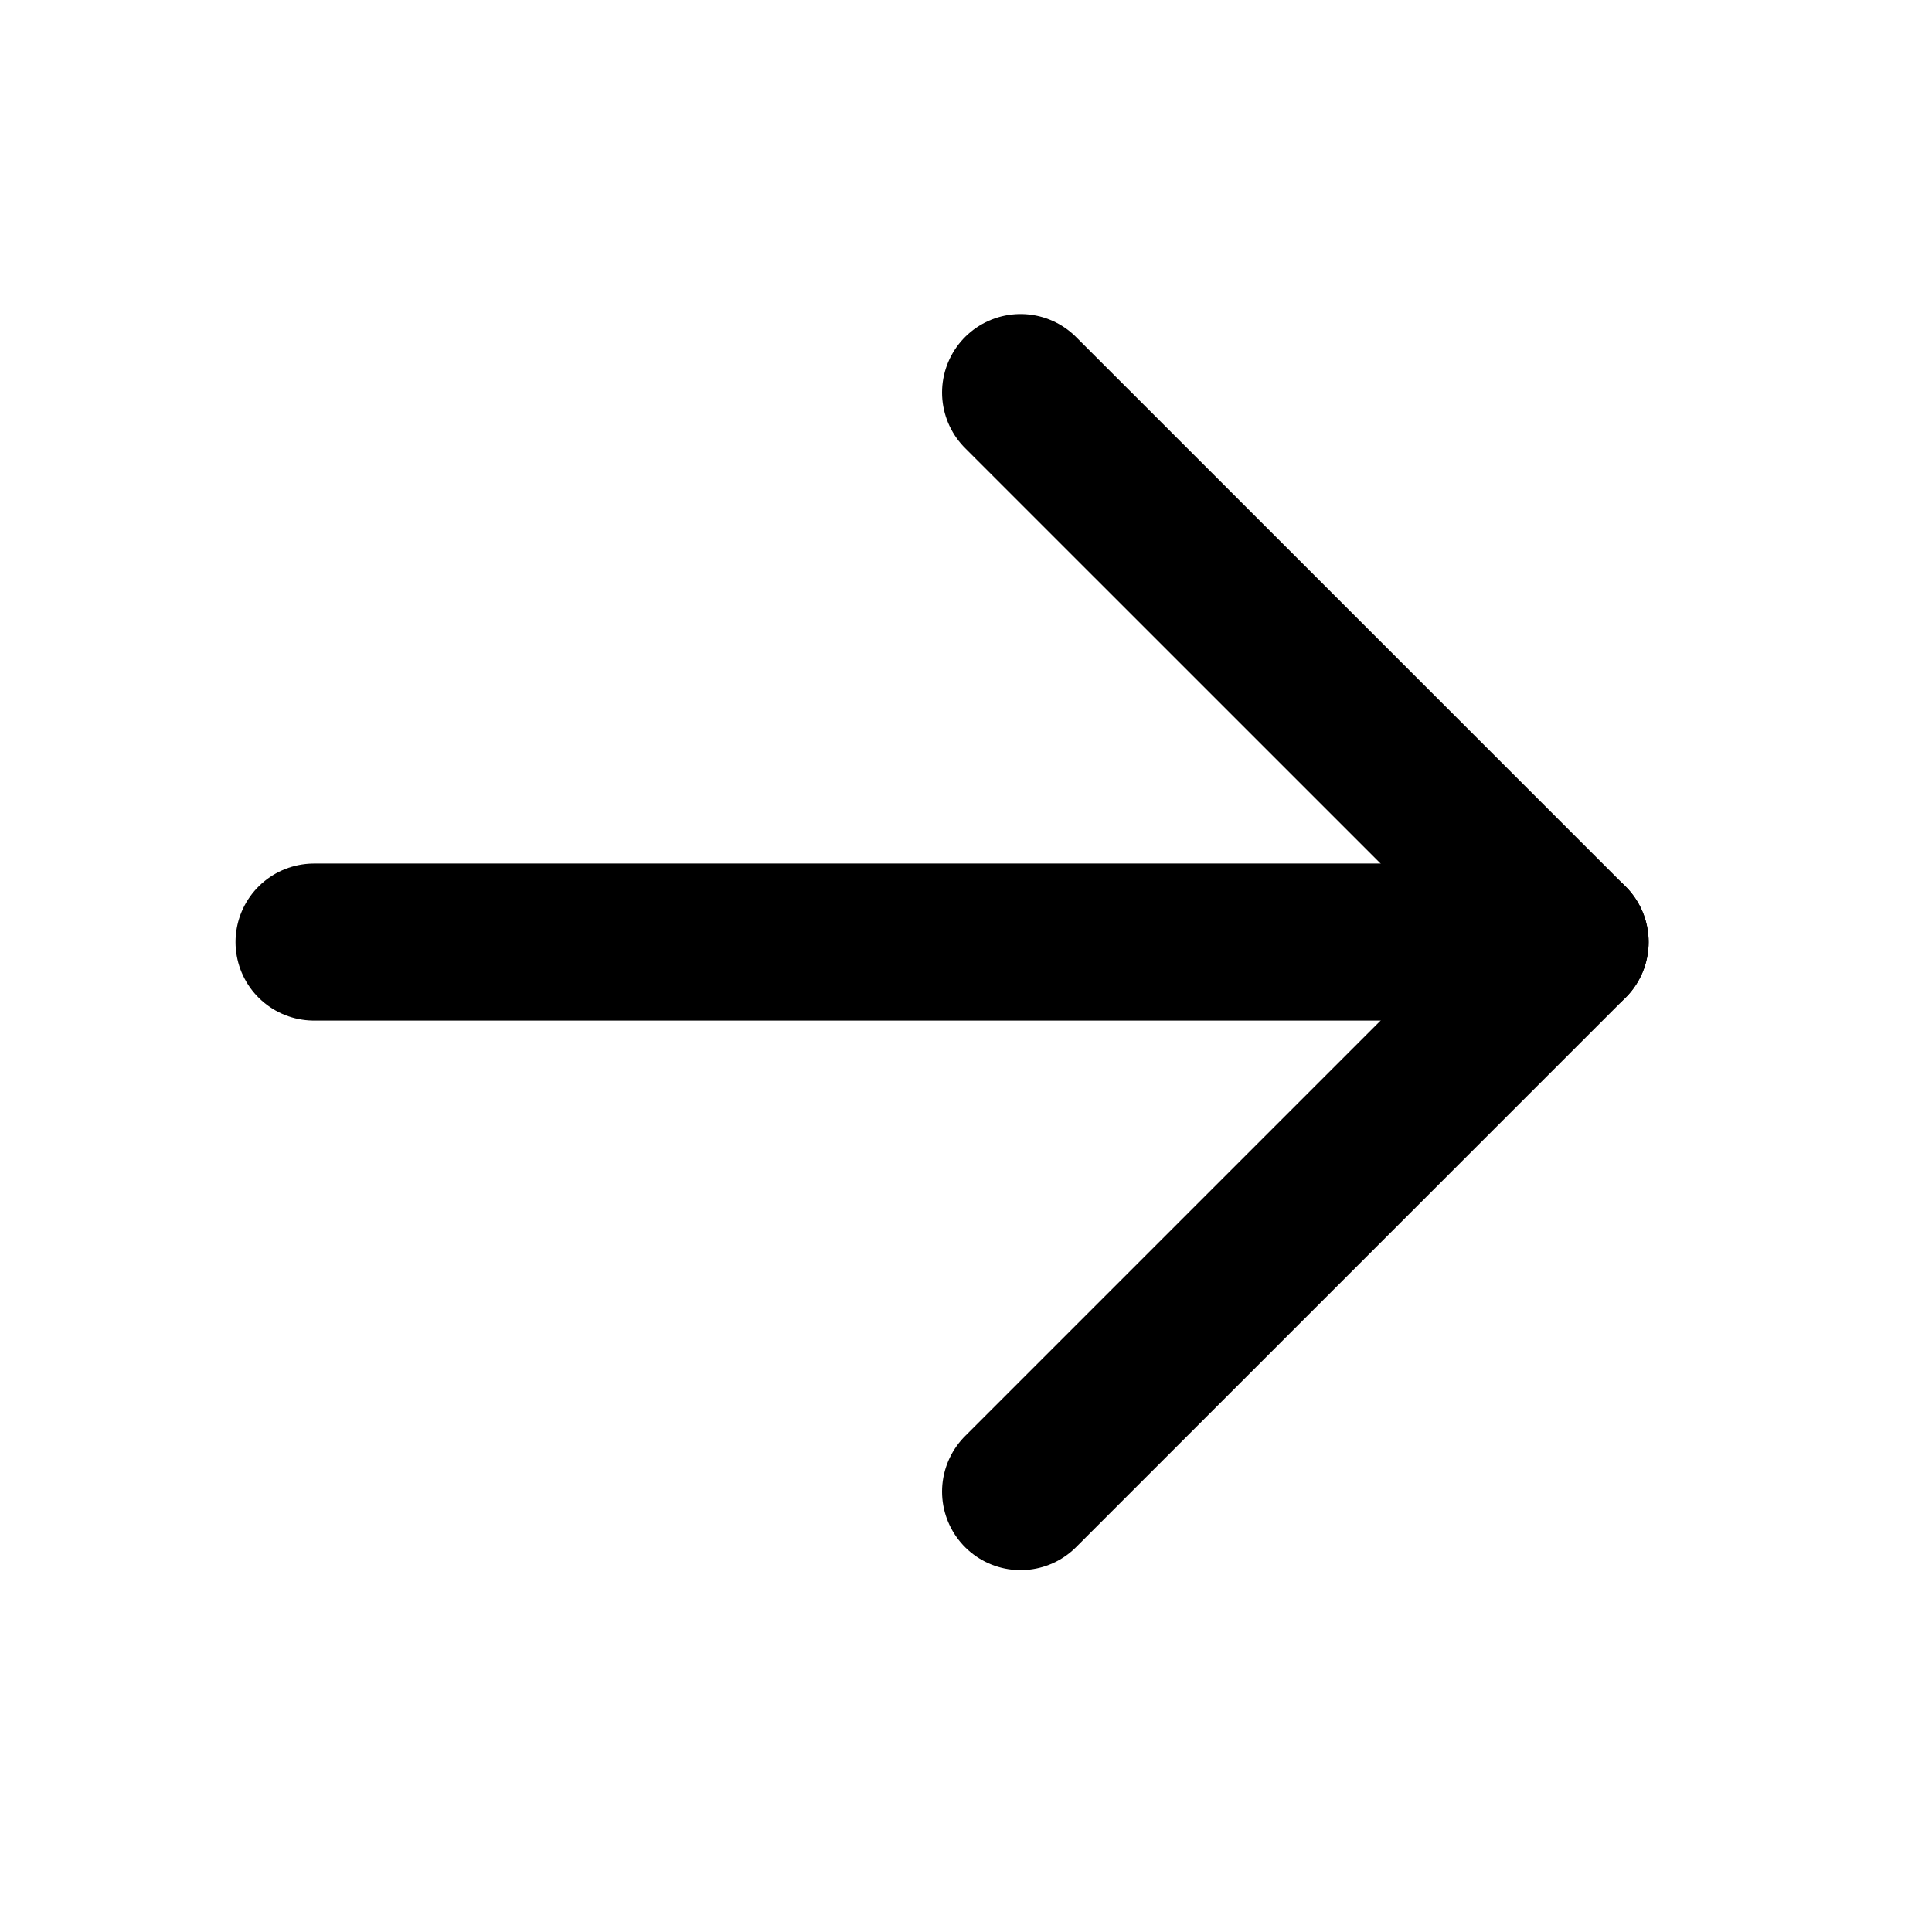
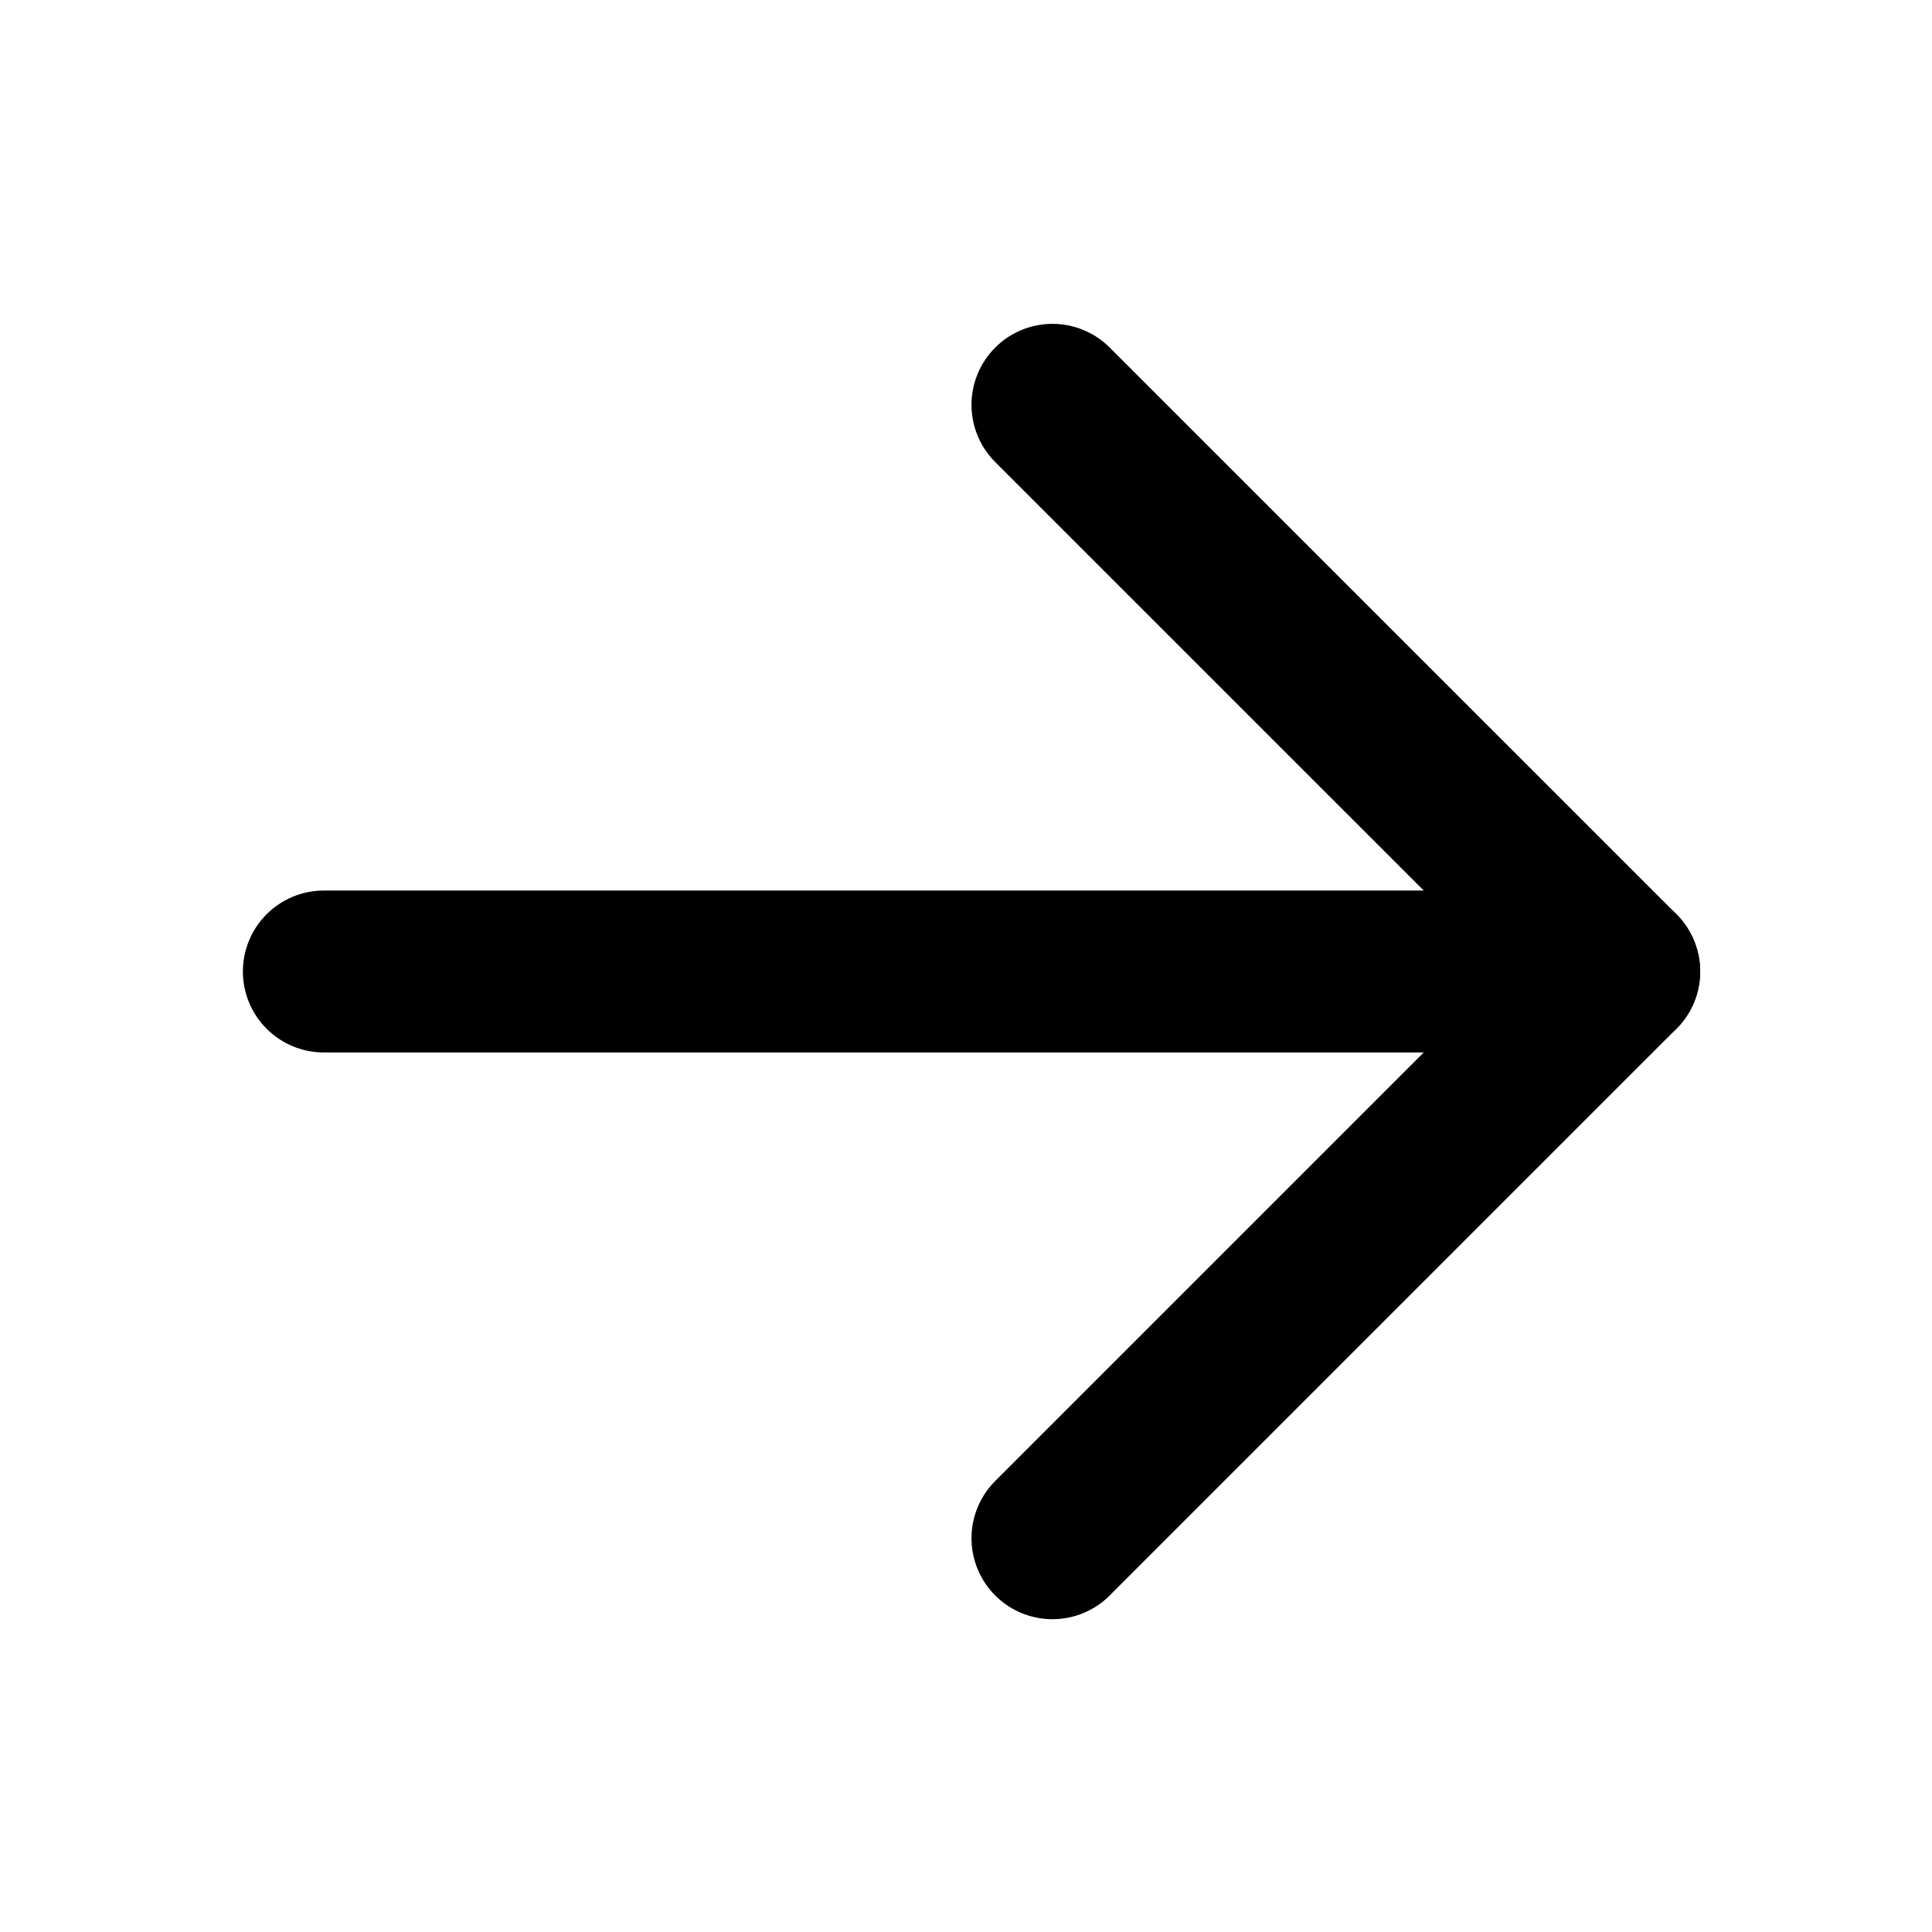
- <svg xmlns="http://www.w3.org/2000/svg" width="33" height="33" viewBox="0 0 33 33" fill="none">
+ <svg xmlns="http://www.w3.org/2000/svg" width="33" height="33" viewBox="0 0 32 32" fill="none">
  <path d="M17.432 25.478L26.819 16.091L17.432 6.705" stroke="black" stroke-width="2.682" stroke-linecap="round" stroke-linejoin="round" />
  <path d="M26.819 16.091L5.364 16.091" stroke="black" stroke-width="2.682" stroke-linecap="round" stroke-linejoin="round" />
</svg>
